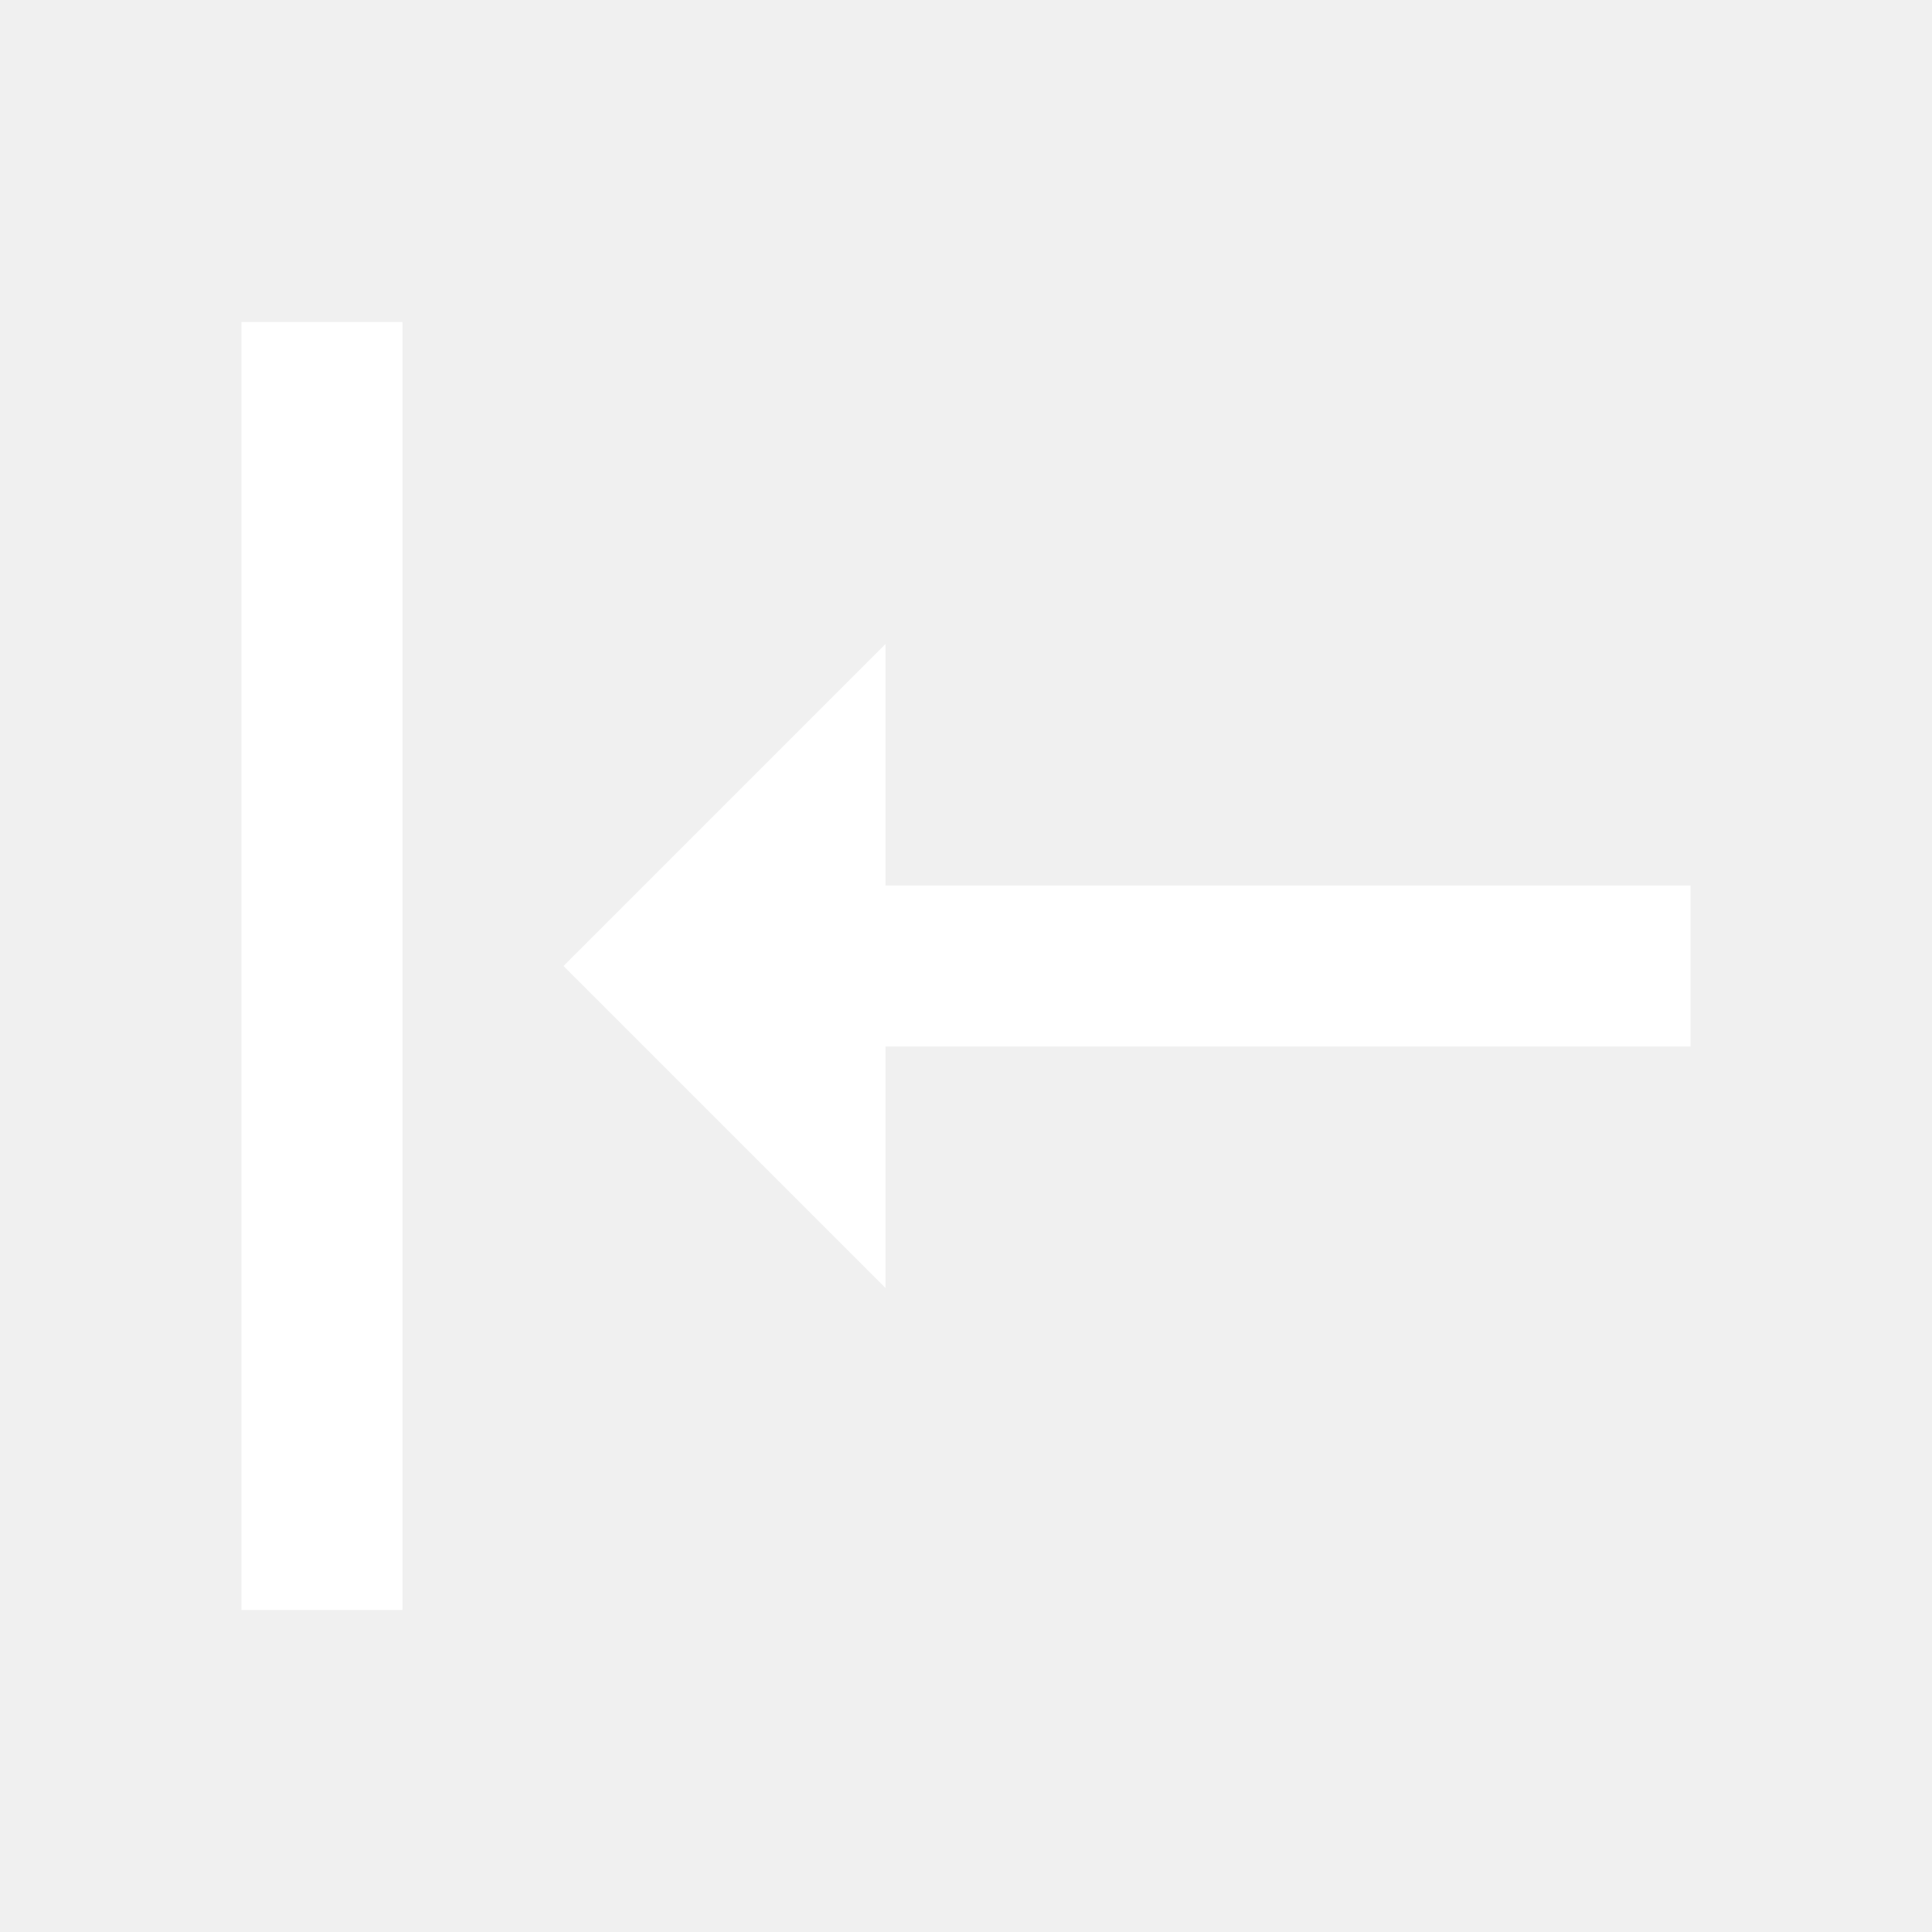
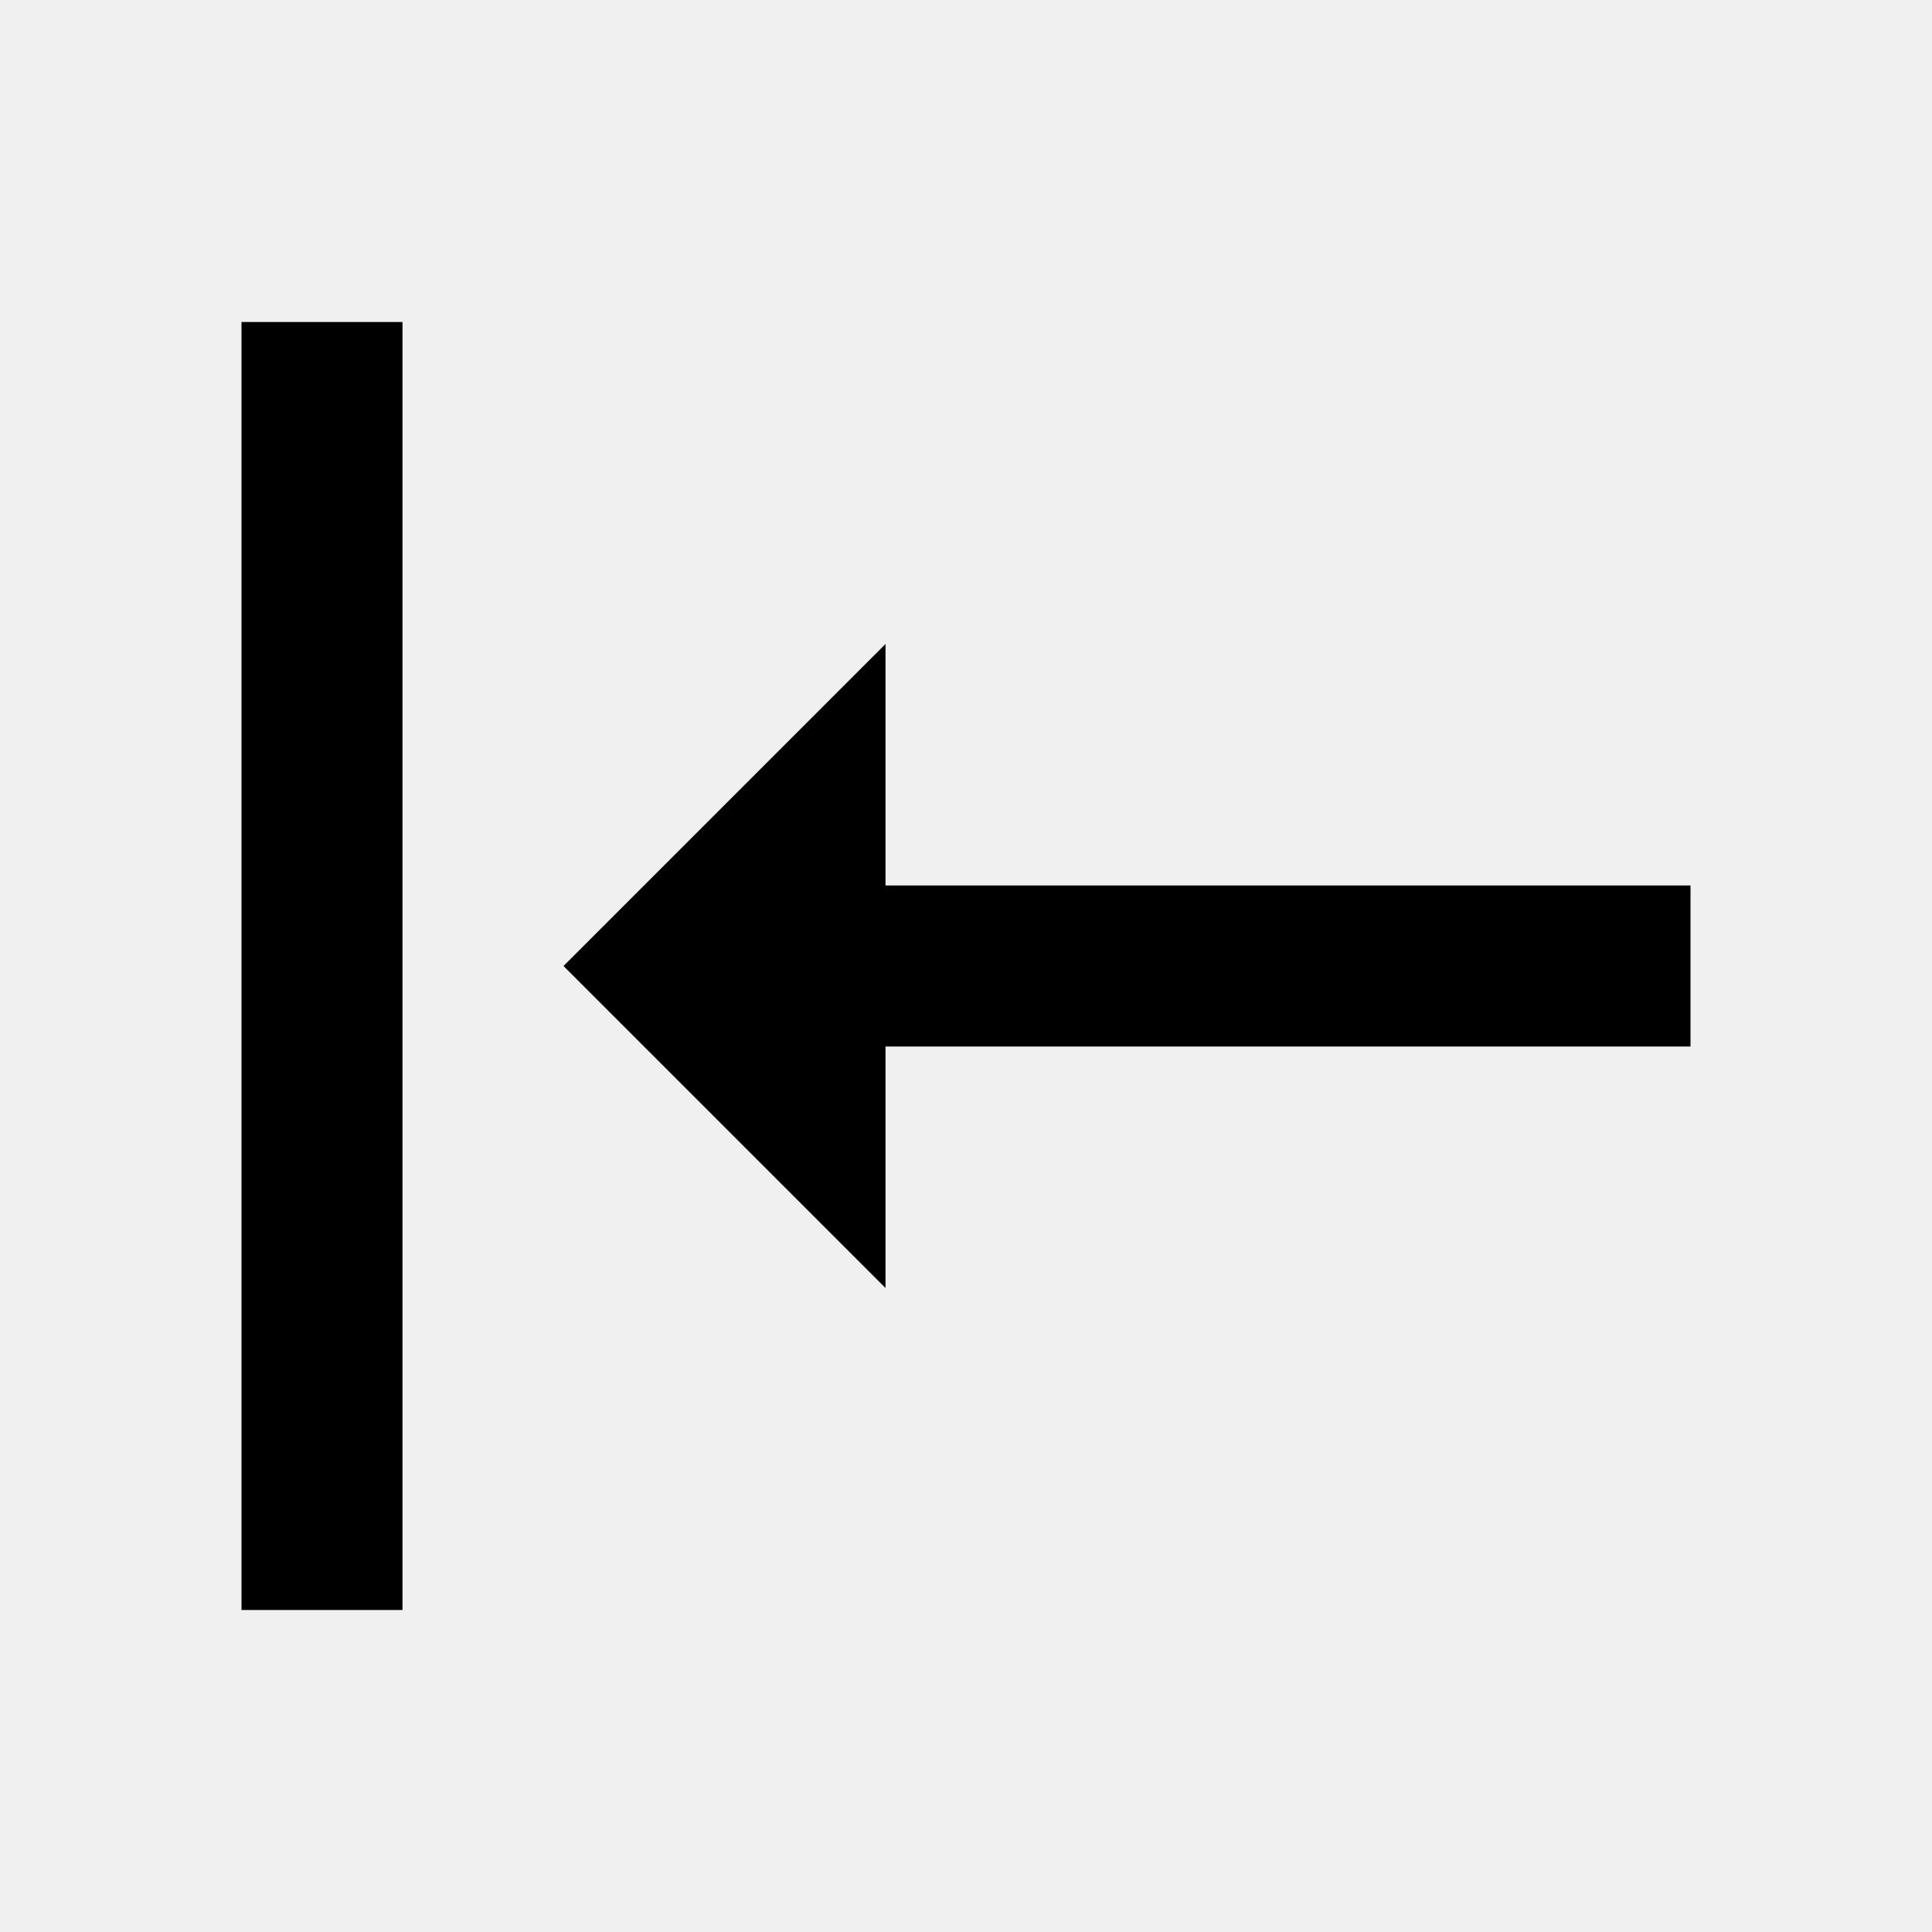
<svg xmlns="http://www.w3.org/2000/svg" width="24" height="24" fill="none">
-   <path fill="#fff" d="M8 11H11V21H13V11H16L12 7L8 11ZM4 3V5H20V3H4Z" class="selected" transform="rotate(-90 12,12)" />
+   <path fill="currentColor" d="M8 11H11V21H13V11H16L12 7L8 11ZM4 3V5H20V3H4Z" class="selected" transform="rotate(-90 12,12)" />
</svg>
